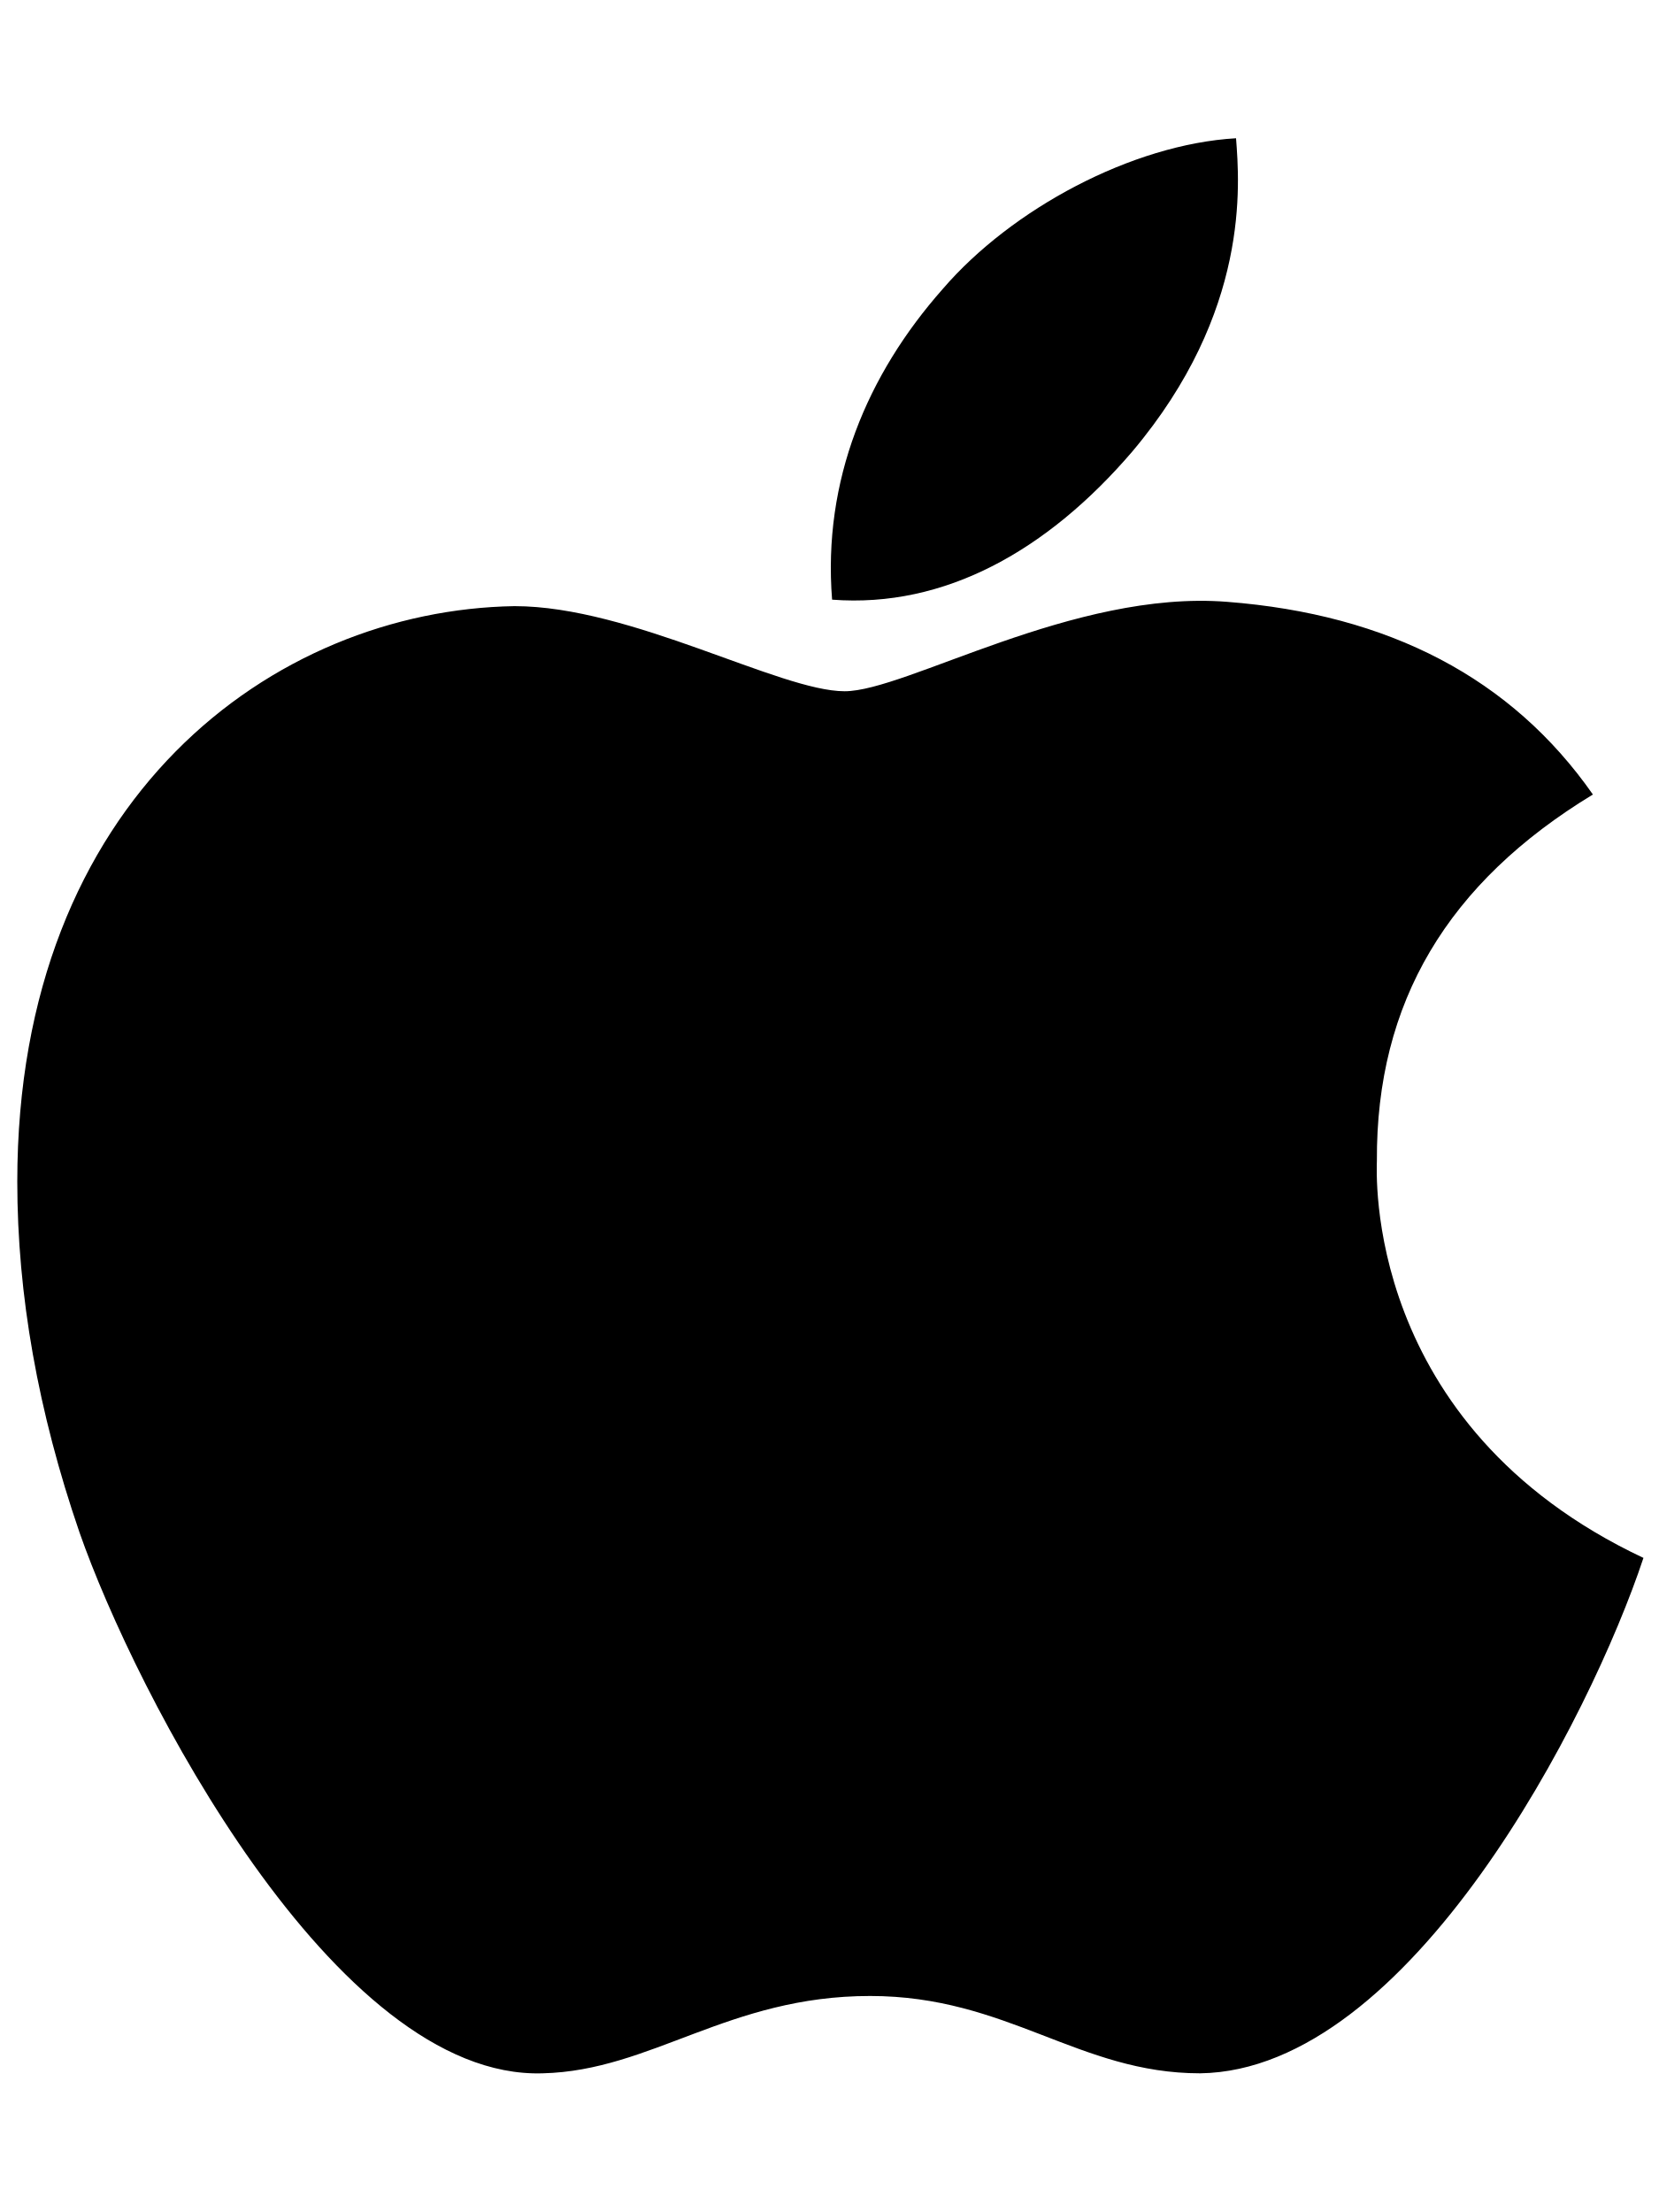
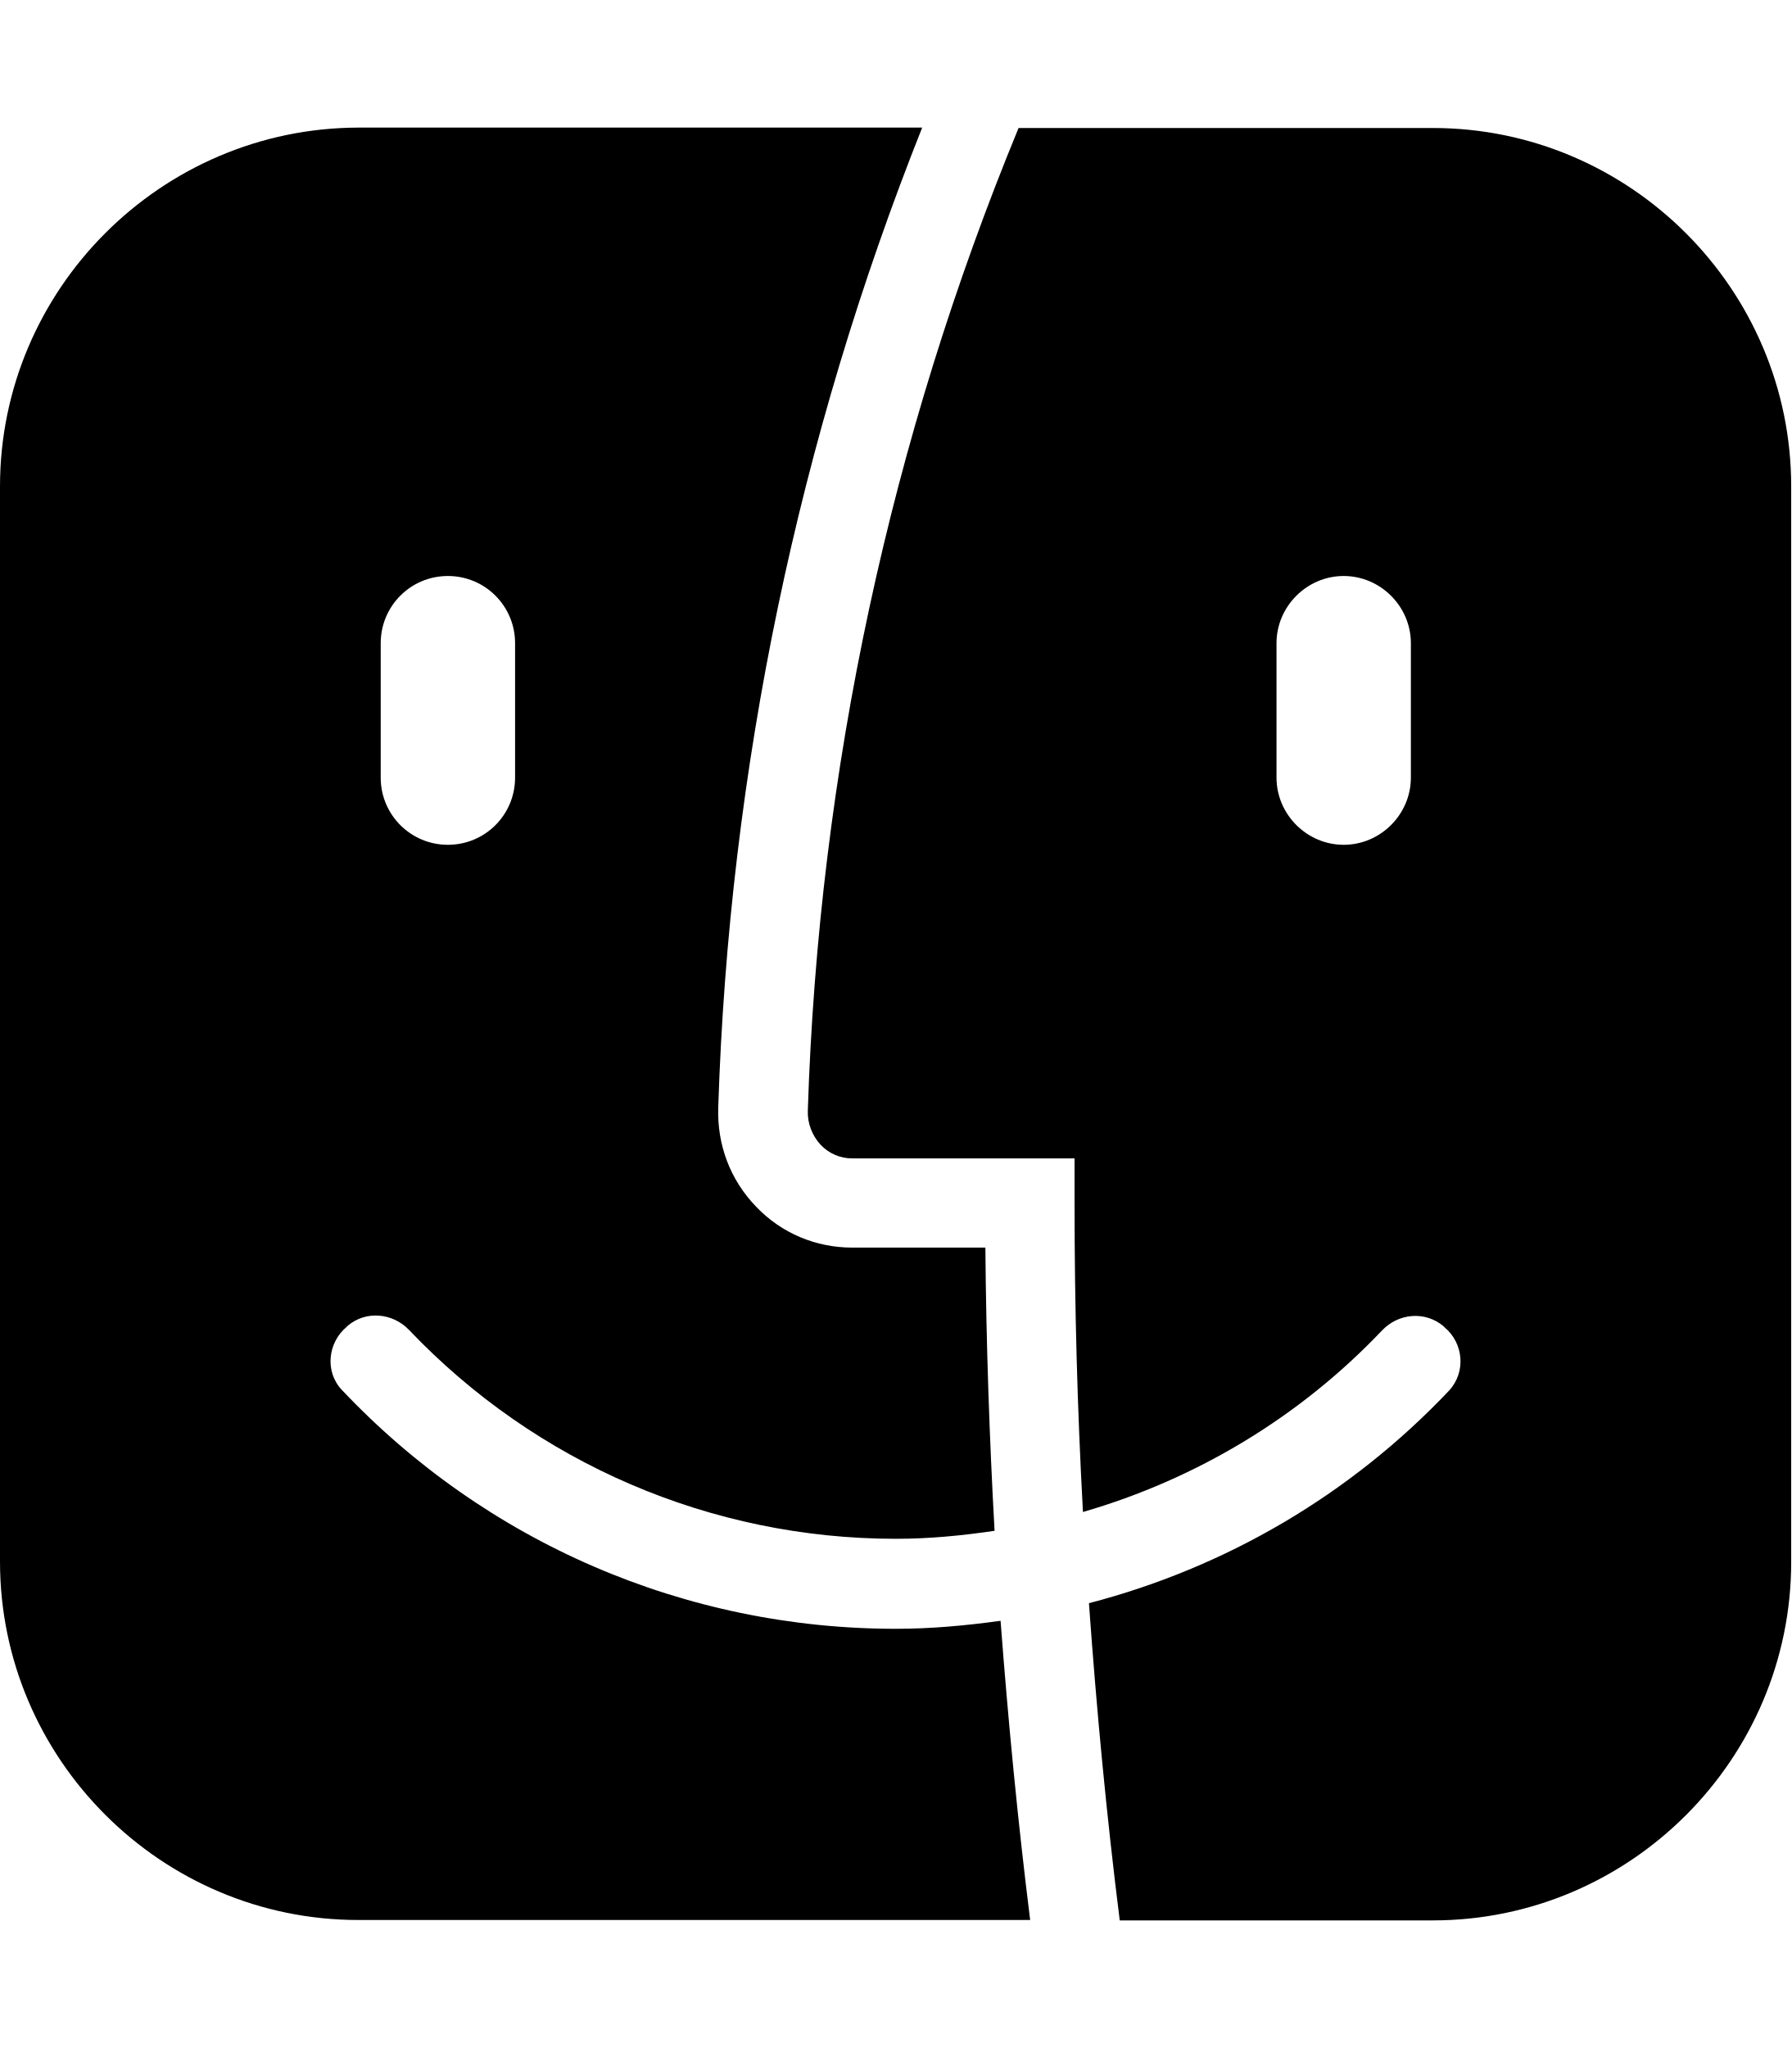
- <svg xmlns="http://www.w3.org/2000/svg" viewBox="0 0 384 512">
-   <path d="M318.7 268.7c-.2-36.7 16.4-64.4 50-84.8-18.8-26.9-47.2-41.7-84.7-44.6-35.5-2.8-74.3 20.7-88.5 20.7-15 0-49.4-19.7-76.4-19.7C63.3 141.2 4 184.8 4 273.5q0 39.3 14.4 81.2c12.8 36.7 59 126.7 107.2 125.2 25.2-.6 43-17.9 75.8-17.9 31.8 0 48.3 17.9 76.4 17.9 48.6-.7 90.4-82.5 102.6-119.3-65.2-30.7-61.7-90-61.7-91.9zm-56.6-164.2c27.3-32.4 24.8-61.9 24-72.5-24.1 1.4-52 16.4-67.9 34.9-17.5 19.8-27.8 44.3-25.6 71.9 26.1 2 49.9-11.4 69.5-34.3z" />
+ <svg xmlns="http://www.w3.org/2000/svg" viewBox="0 0 448 512">
+   <path d="M202,277.7c-0.1,3.2,1.1,6.2,3.2,8.5c2.1,2.2,4.9,3.4,7.9,3.4h55.6v11.2c0,25.9,0.7,51.6,2.1,77.2  c28.3-8.2,54.2-23.7,74.8-45.4c4.1-4.3,10.7-4.9,15.3-1.1l0.3,0.3c4.8,4,5.4,11.2,1.2,15.8c-24.7,26.1-55.9,44.3-90.1,53.2  c1.9,26.6,4.4,53.1,7.7,79.3h78.3c49.3,0,89.6-40.3,89.6-89.6V121.6c0-49.3-40.3-89.6-89.6-89.6H254.7  C222.7,109.6,204.7,192.7,202,277.7z M319.2,160.8c0-9.2,7.6-16.8,16.8-16.8s16.8,7.6,16.8,16.8v33.6c0,9.2-7.6,16.8-16.8,16.8  s-16.8-7.6-16.8-16.8V160.8z M250.2,405.2c-8.7,1.2-17.4,2-26.2,2c-52.7,0-102.5-21.6-138.5-59.7c-4.3-4.5-3.6-11.8,1.2-15.8  l0.3-0.3c4.5-3.8,11.2-3.2,15.3,1.1c31.7,33.3,75.5,52.2,121.7,52.2c8.4,0,16.6-0.8,24.7-2c-1.3-23.4-2.1-47-2.3-70.8h-33.3  c-9.1,0-17.7-3.6-24-10.2c-6.5-6.7-9.8-15.5-9.5-24.8c2.7-84.6,20.1-167.4,51-245h-141C40.3,32,0,72.3,0,121.6v268.8  C0,439.7,40.3,480,89.6,480h168C254.5,455.2,252.1,430.3,250.2,405.2z M95.2,160.8c0-9.3,7.5-16.8,16.8-16.8s16.8,7.5,16.8,16.8  v33.6c0,9.3-7.5,16.8-16.8,16.8s-16.8-7.5-16.8-16.8V160.8z" />
</svg>
